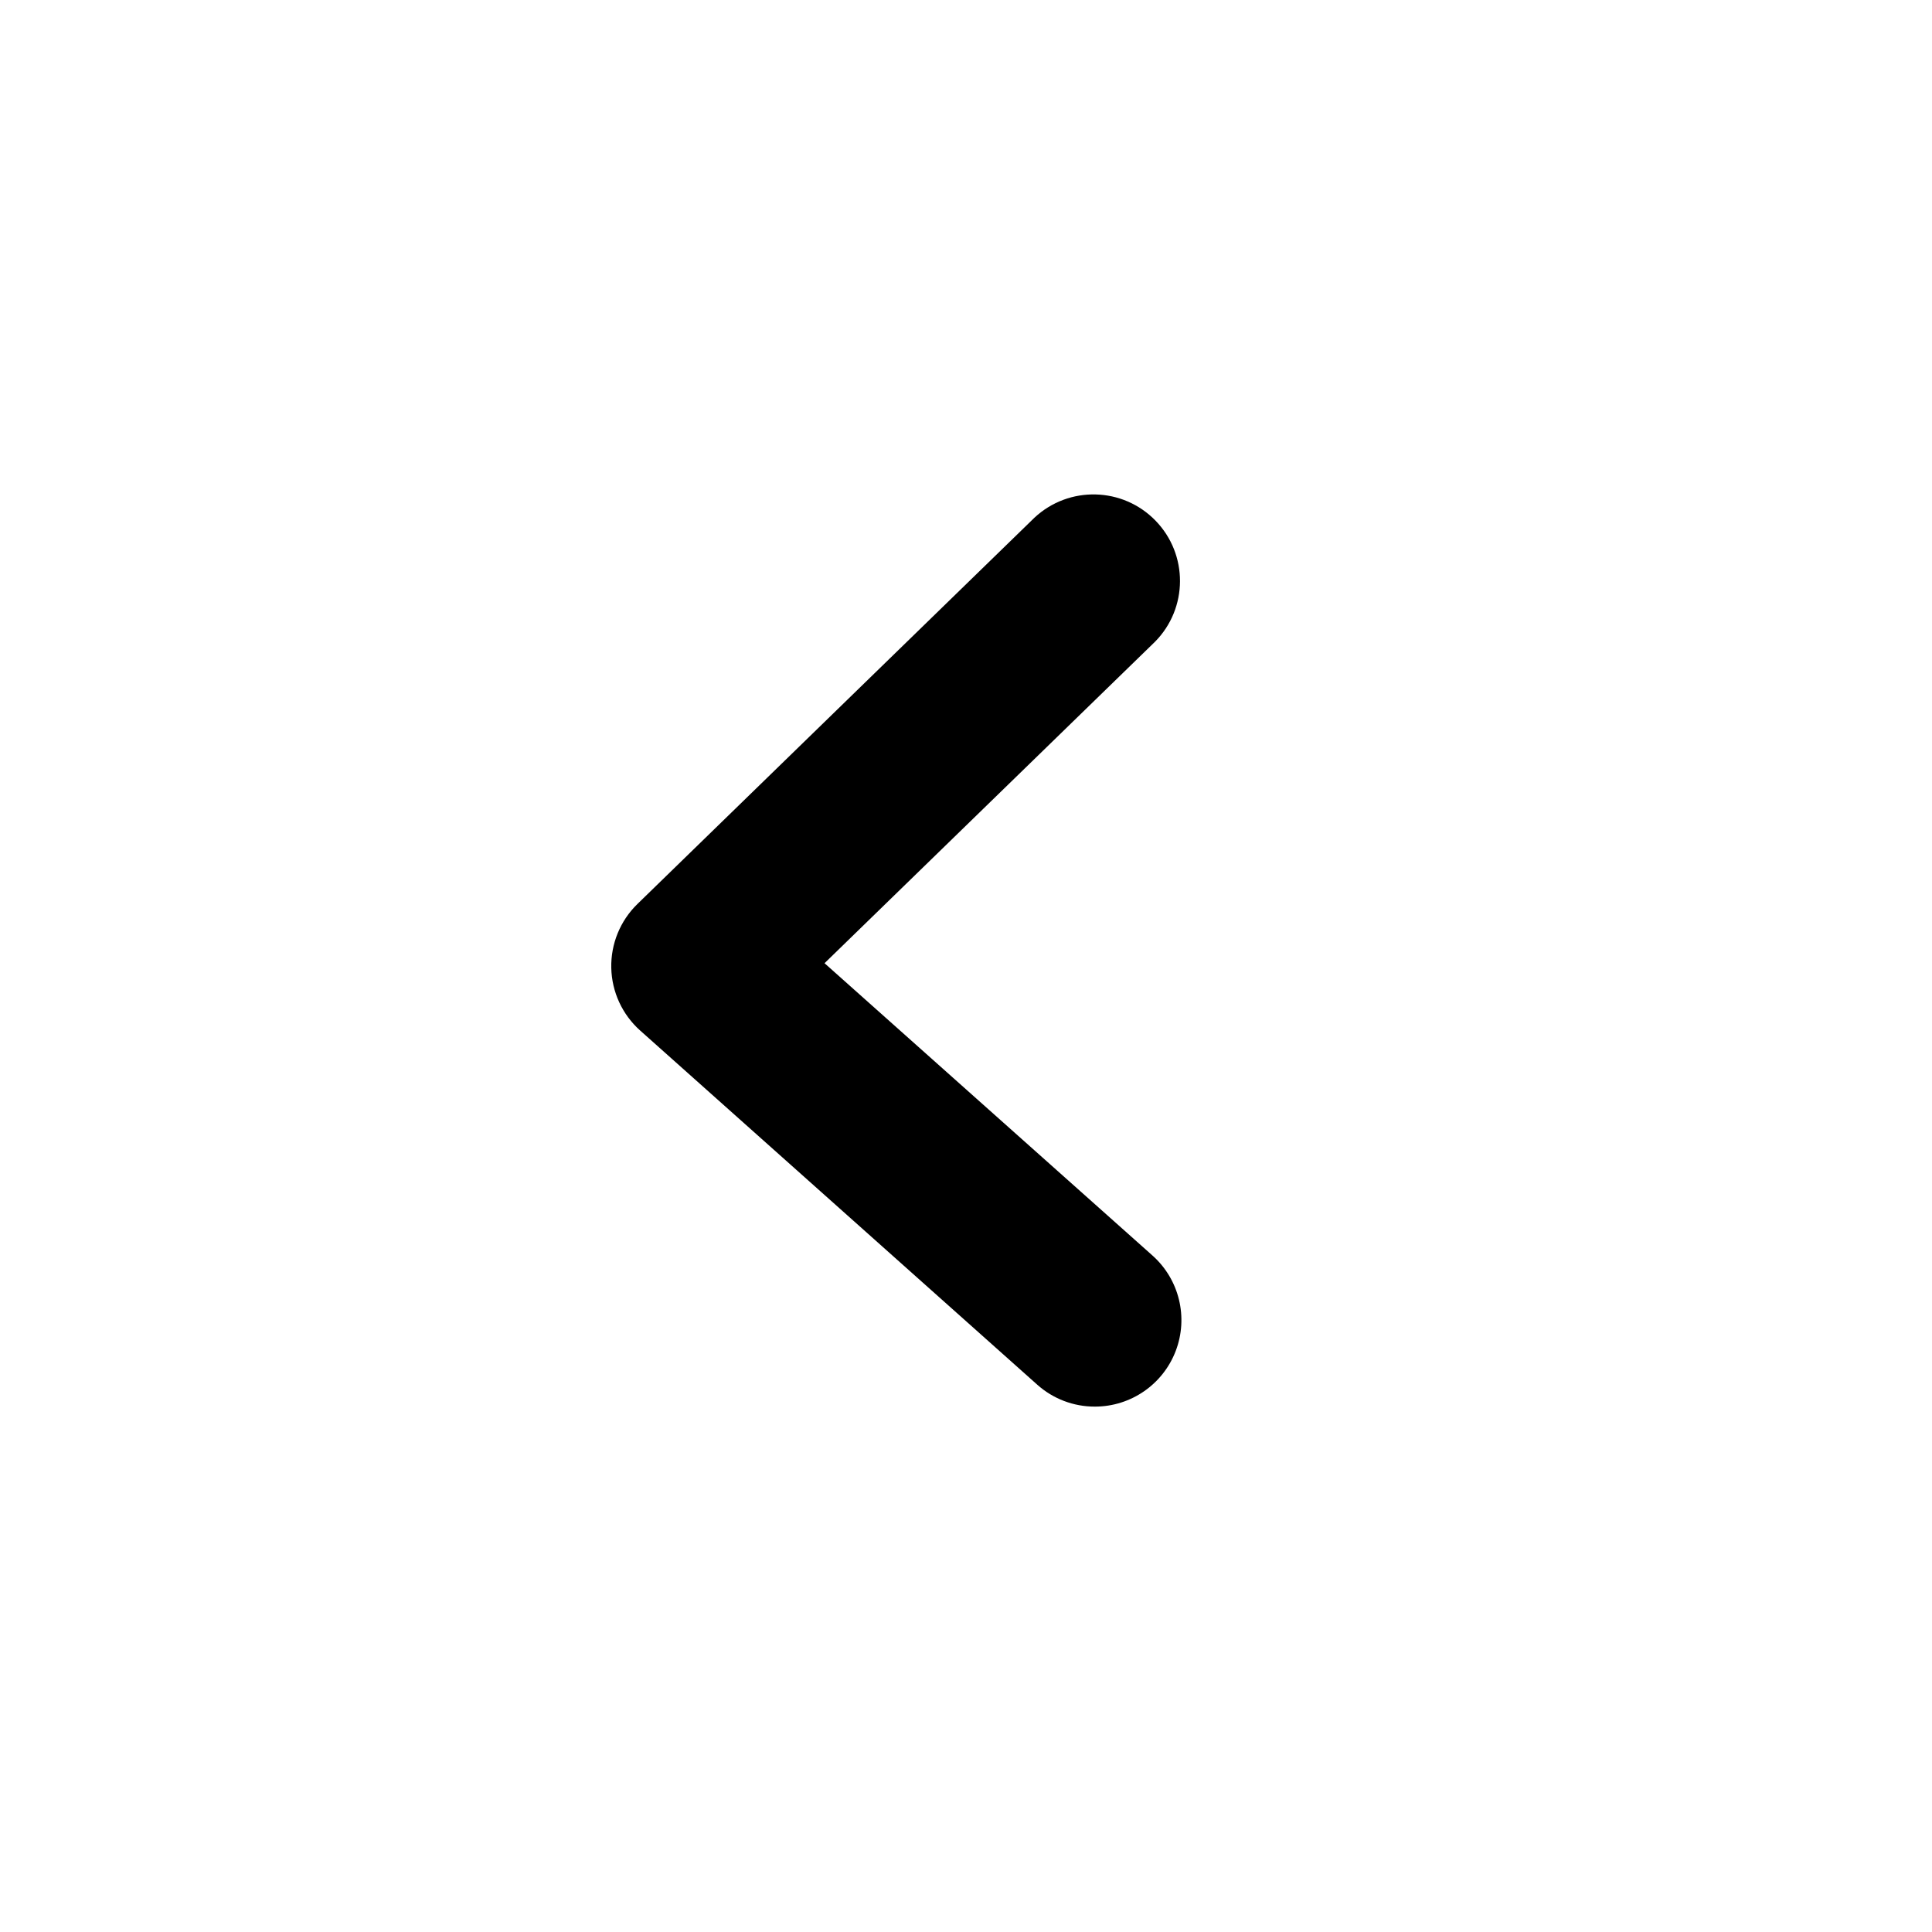
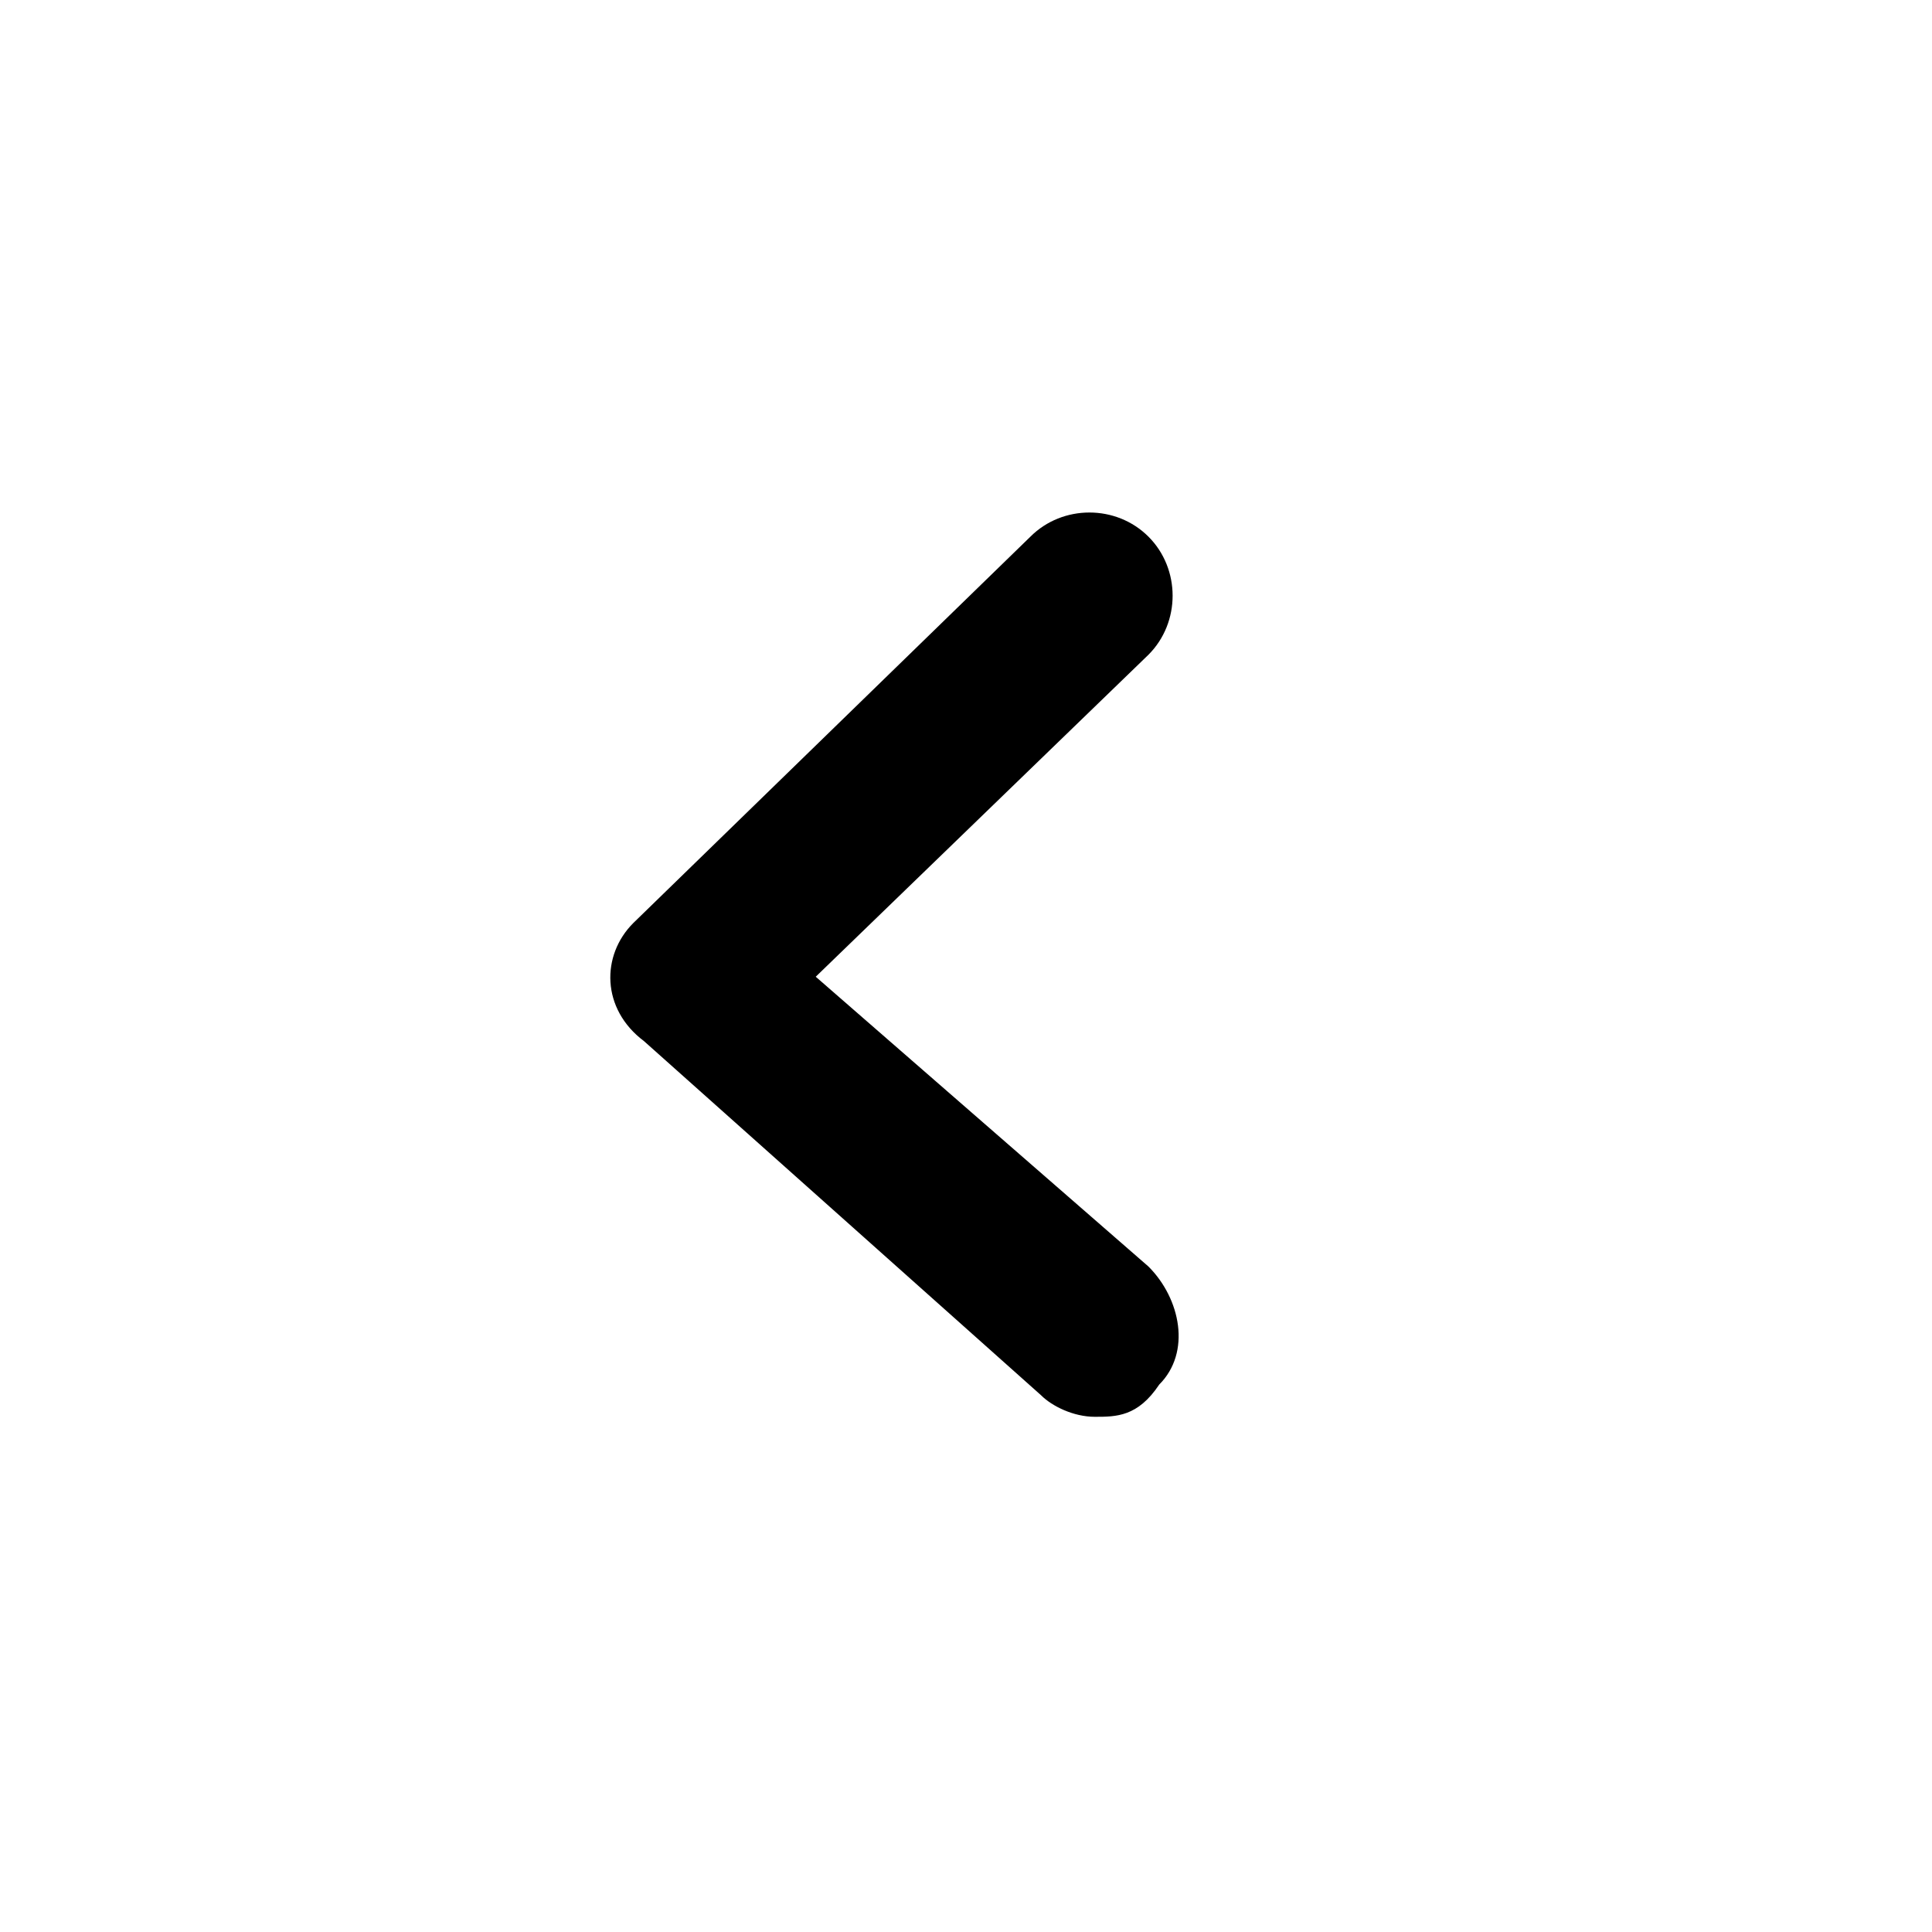
<svg viewBox="0 0 18 18">
-   <path d="M10.2 13.105a.802.802 0 0 1-.536-.204l-3.7-3.3a.806.806 0 0 1-.026-1.178l3.7-3.6a.806.806 0 0 1 1.123 1.156L7.682 8.974l3.056 2.724a.806.806 0 0 1-.536 1.407z" />
+   <path d="M10.2,13.2c-0.2,0-0.4-0.1-0.5-0.2L6,9.7C5.6,9.4,5.6,8.9,5.9,8.6c0,0,0,0,0,0L9.6,5c0.3-0.3,0.8-0.3,1.1,0 c0.3,0.3,0.3,0.8,0,1.1l-3.1,3l3.1,2.7c0.3,0.3,0.4,0.8,0.1,1.1C10.6,13.2,10.4,13.2,10.2,13.2L10.2,13.2z" />
</svg>
